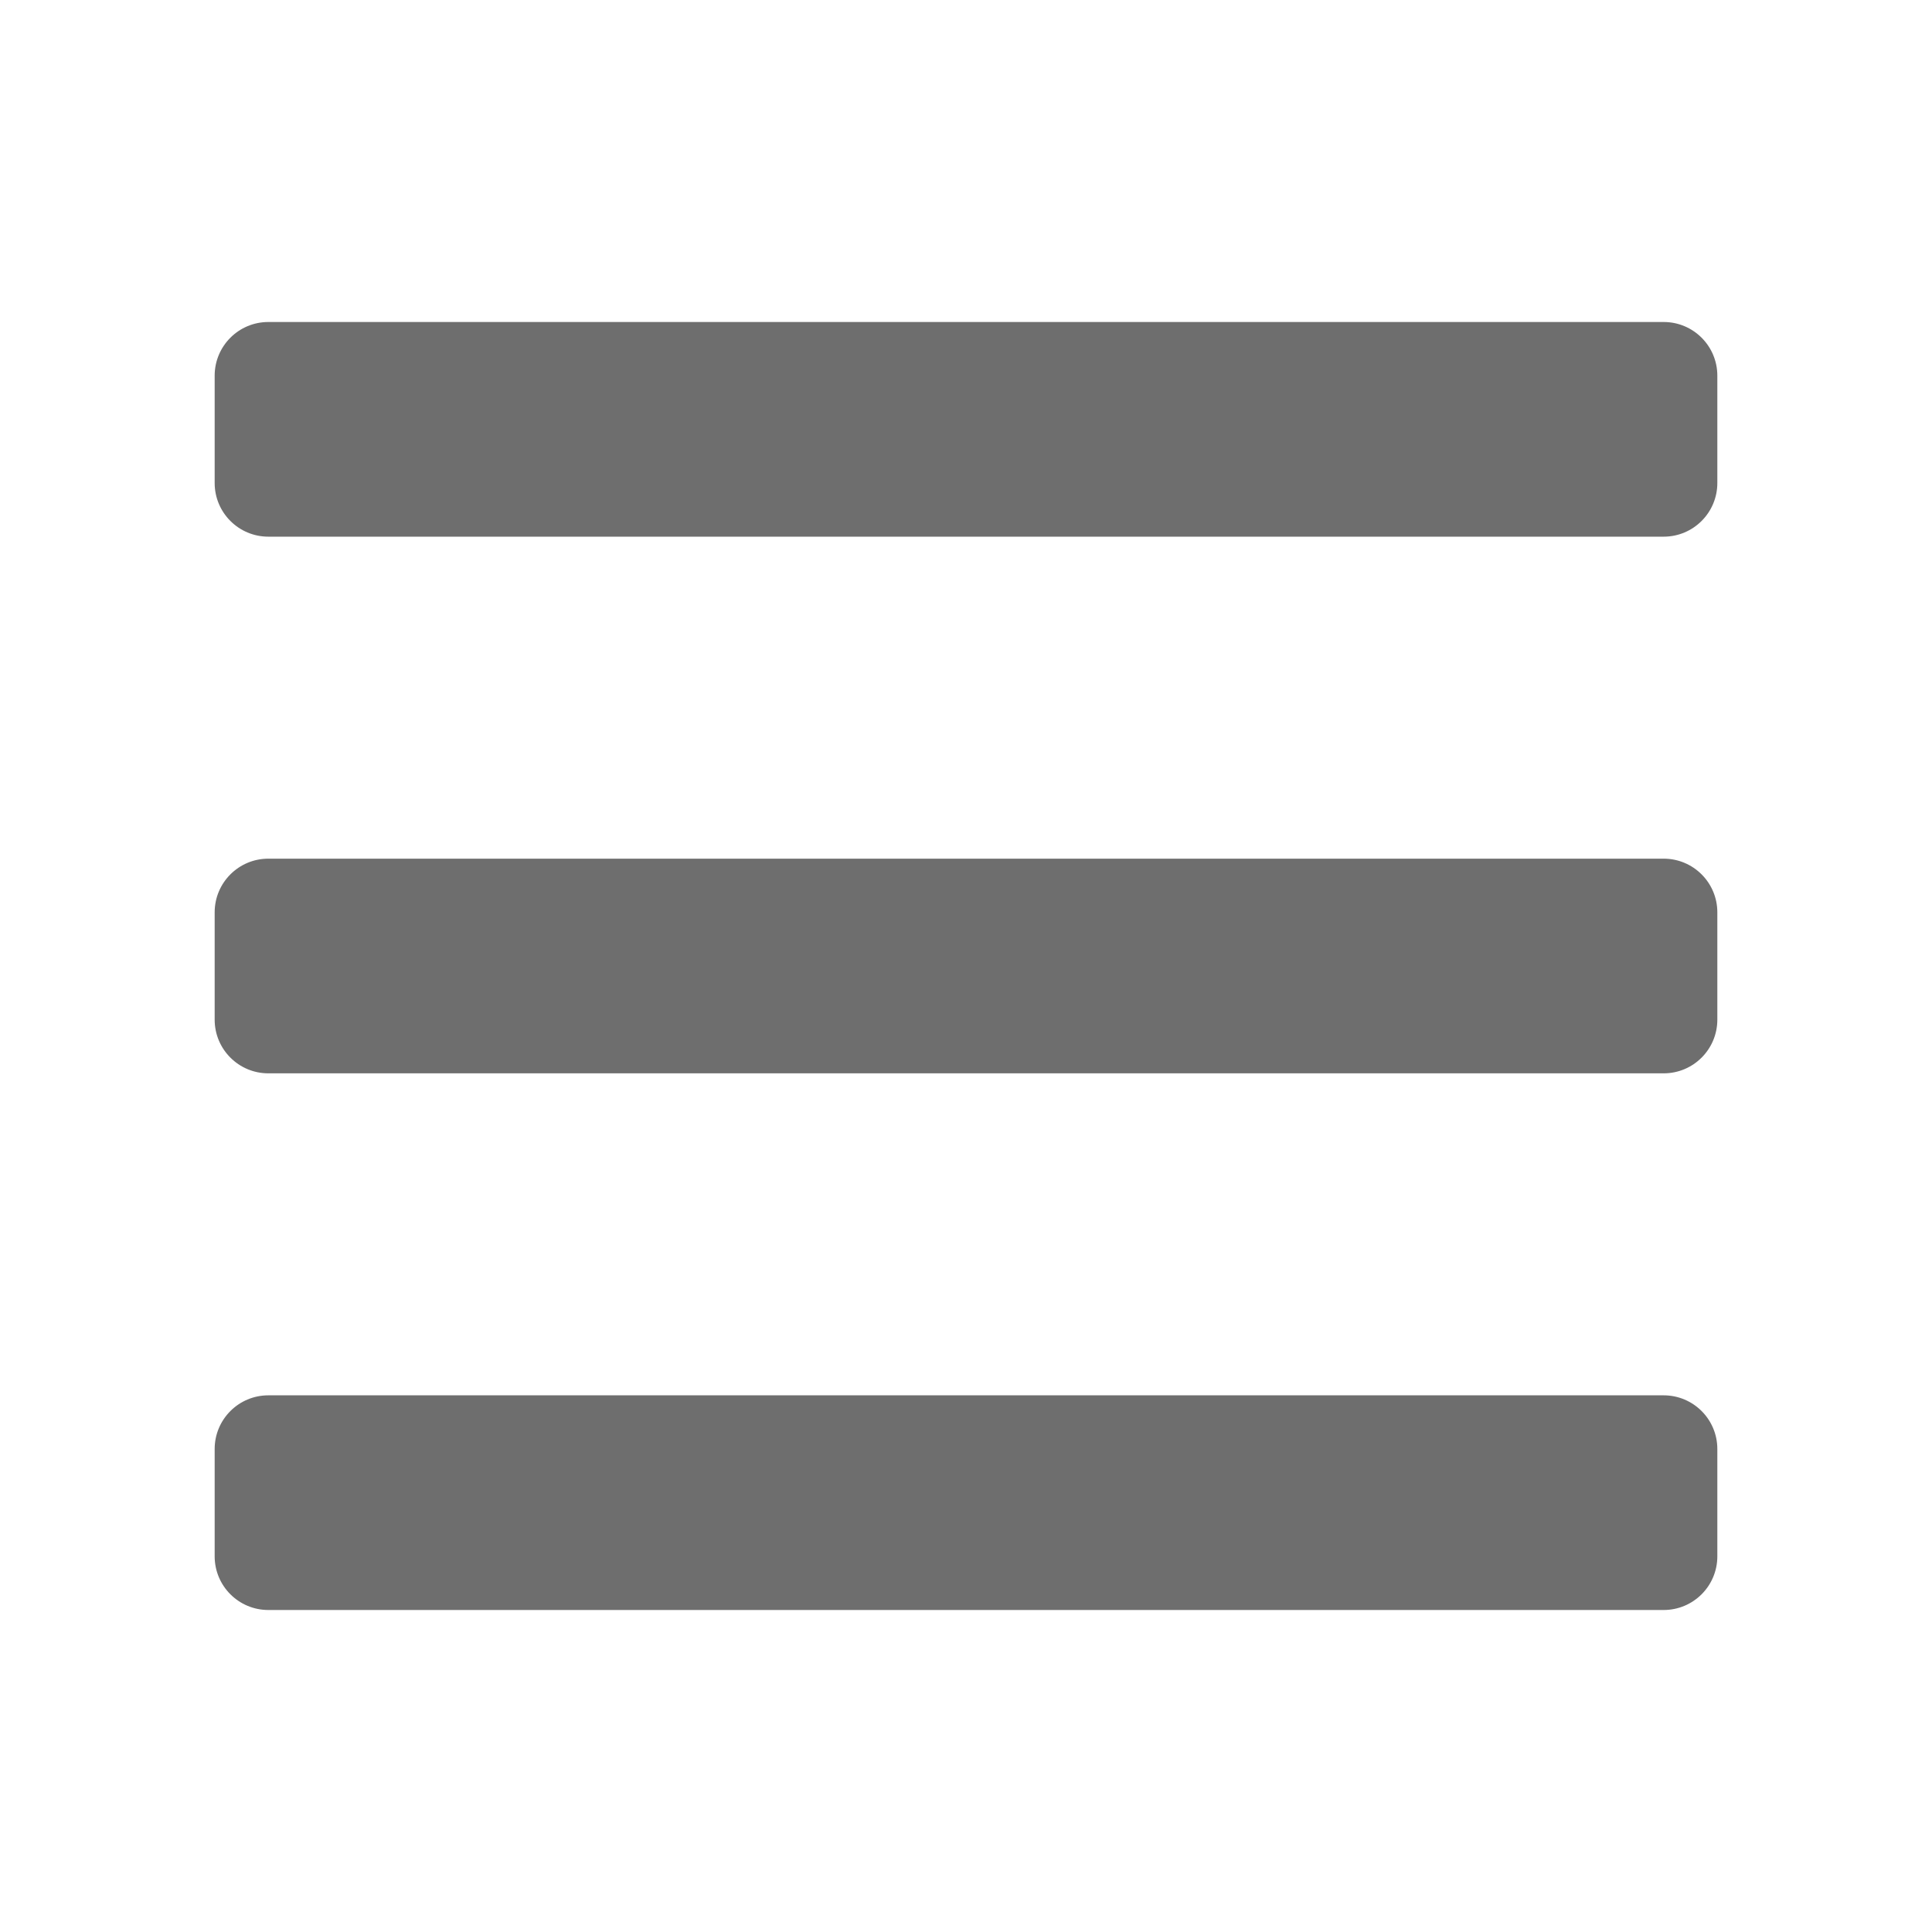
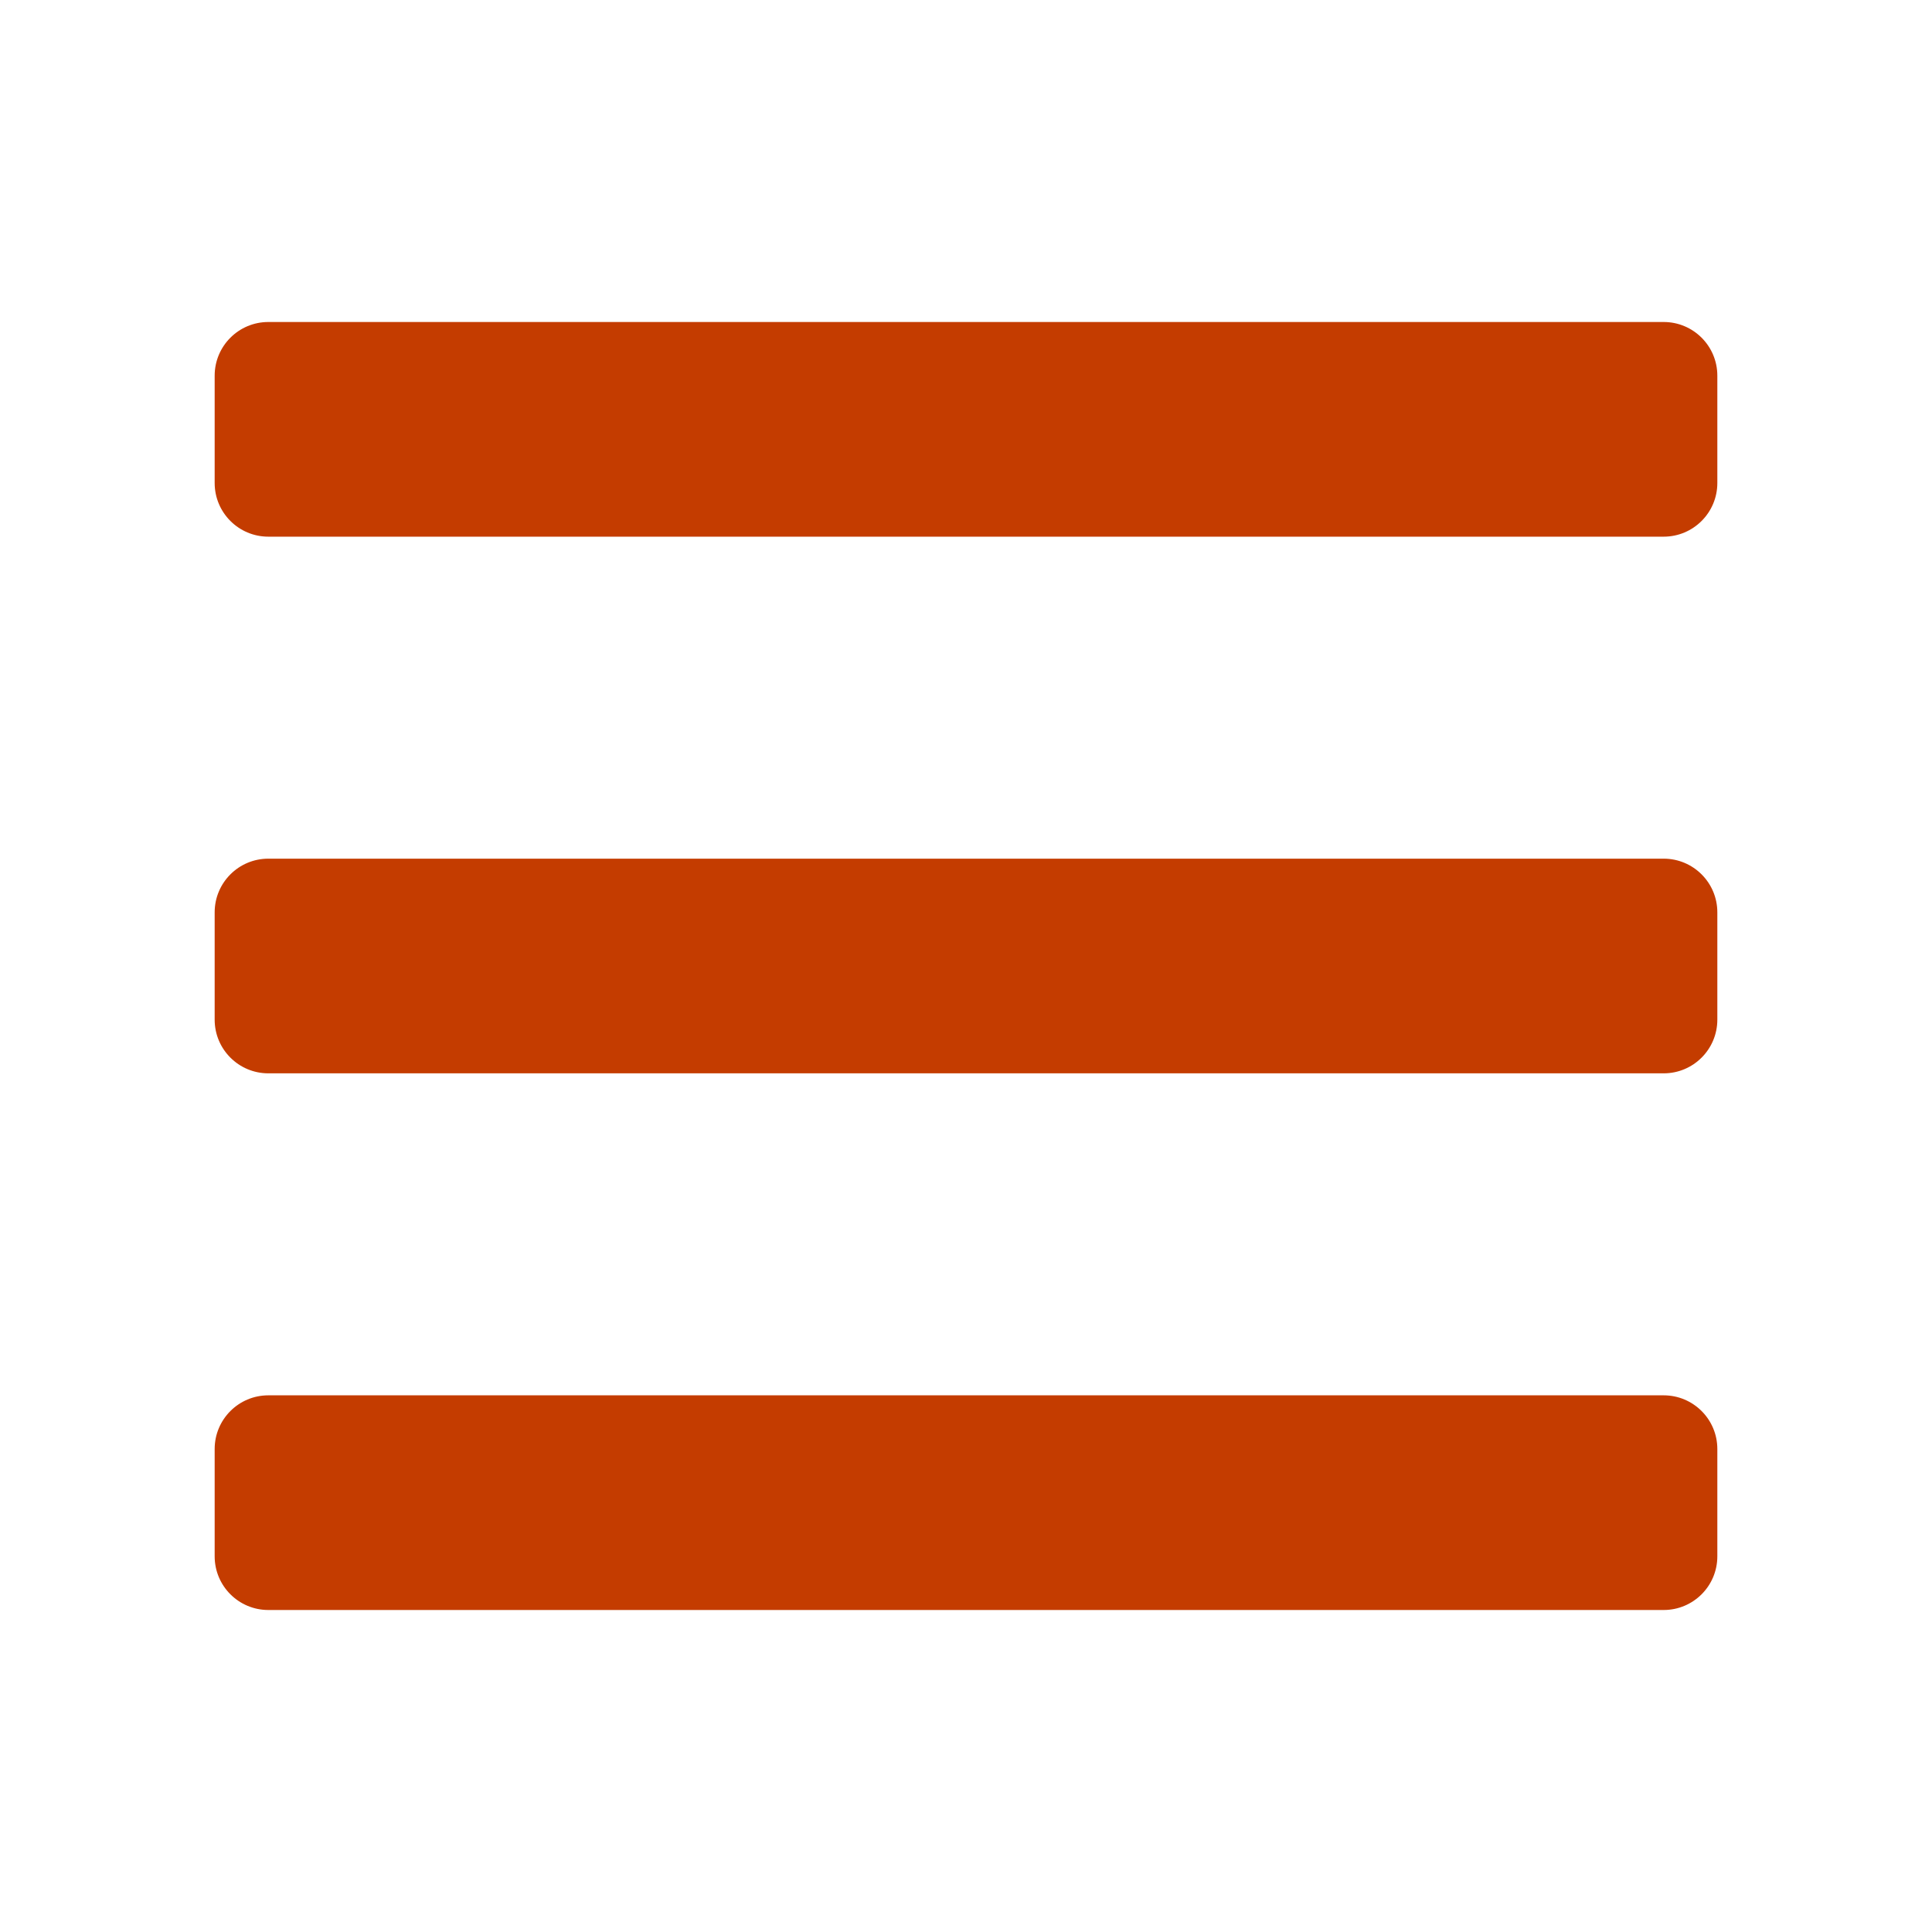
<svg xmlns="http://www.w3.org/2000/svg" width="18" height="18" viewBox="0 0 18 18">
-   <defs>
-     <style>.a{fill:#ff13dc;opacity:0;}.b{fill:#6e6e6e;}</style>
-   </defs>
-   <rect class="a" width="18" height="18" />
-   <rect class="b" width="14" height="2" rx="0.5" transform="translate(2 8)" />
-   <rect class="b" width="14" height="2" rx="0.5" transform="translate(2 3)" />
-   <rect class="b" width="14" height="2" rx="0.5" transform="translate(2 13)" />
+   <defs />
+   <rect class="a" width="18" height="18" fill="rgba(212, 19, 255, 0)" />
+   <rect class="b" width="14" height="2" rx="0.5" transform="translate(2 8)" fill="#C43C00" />
+   <rect class="b" width="14" height="2" rx="0.5" transform="translate(2 3)" fill="#C43C00" />
+   <rect class="b" width="14" height="2" rx="0.5" transform="translate(2 13)" fill="#C43C00" />
</svg>
